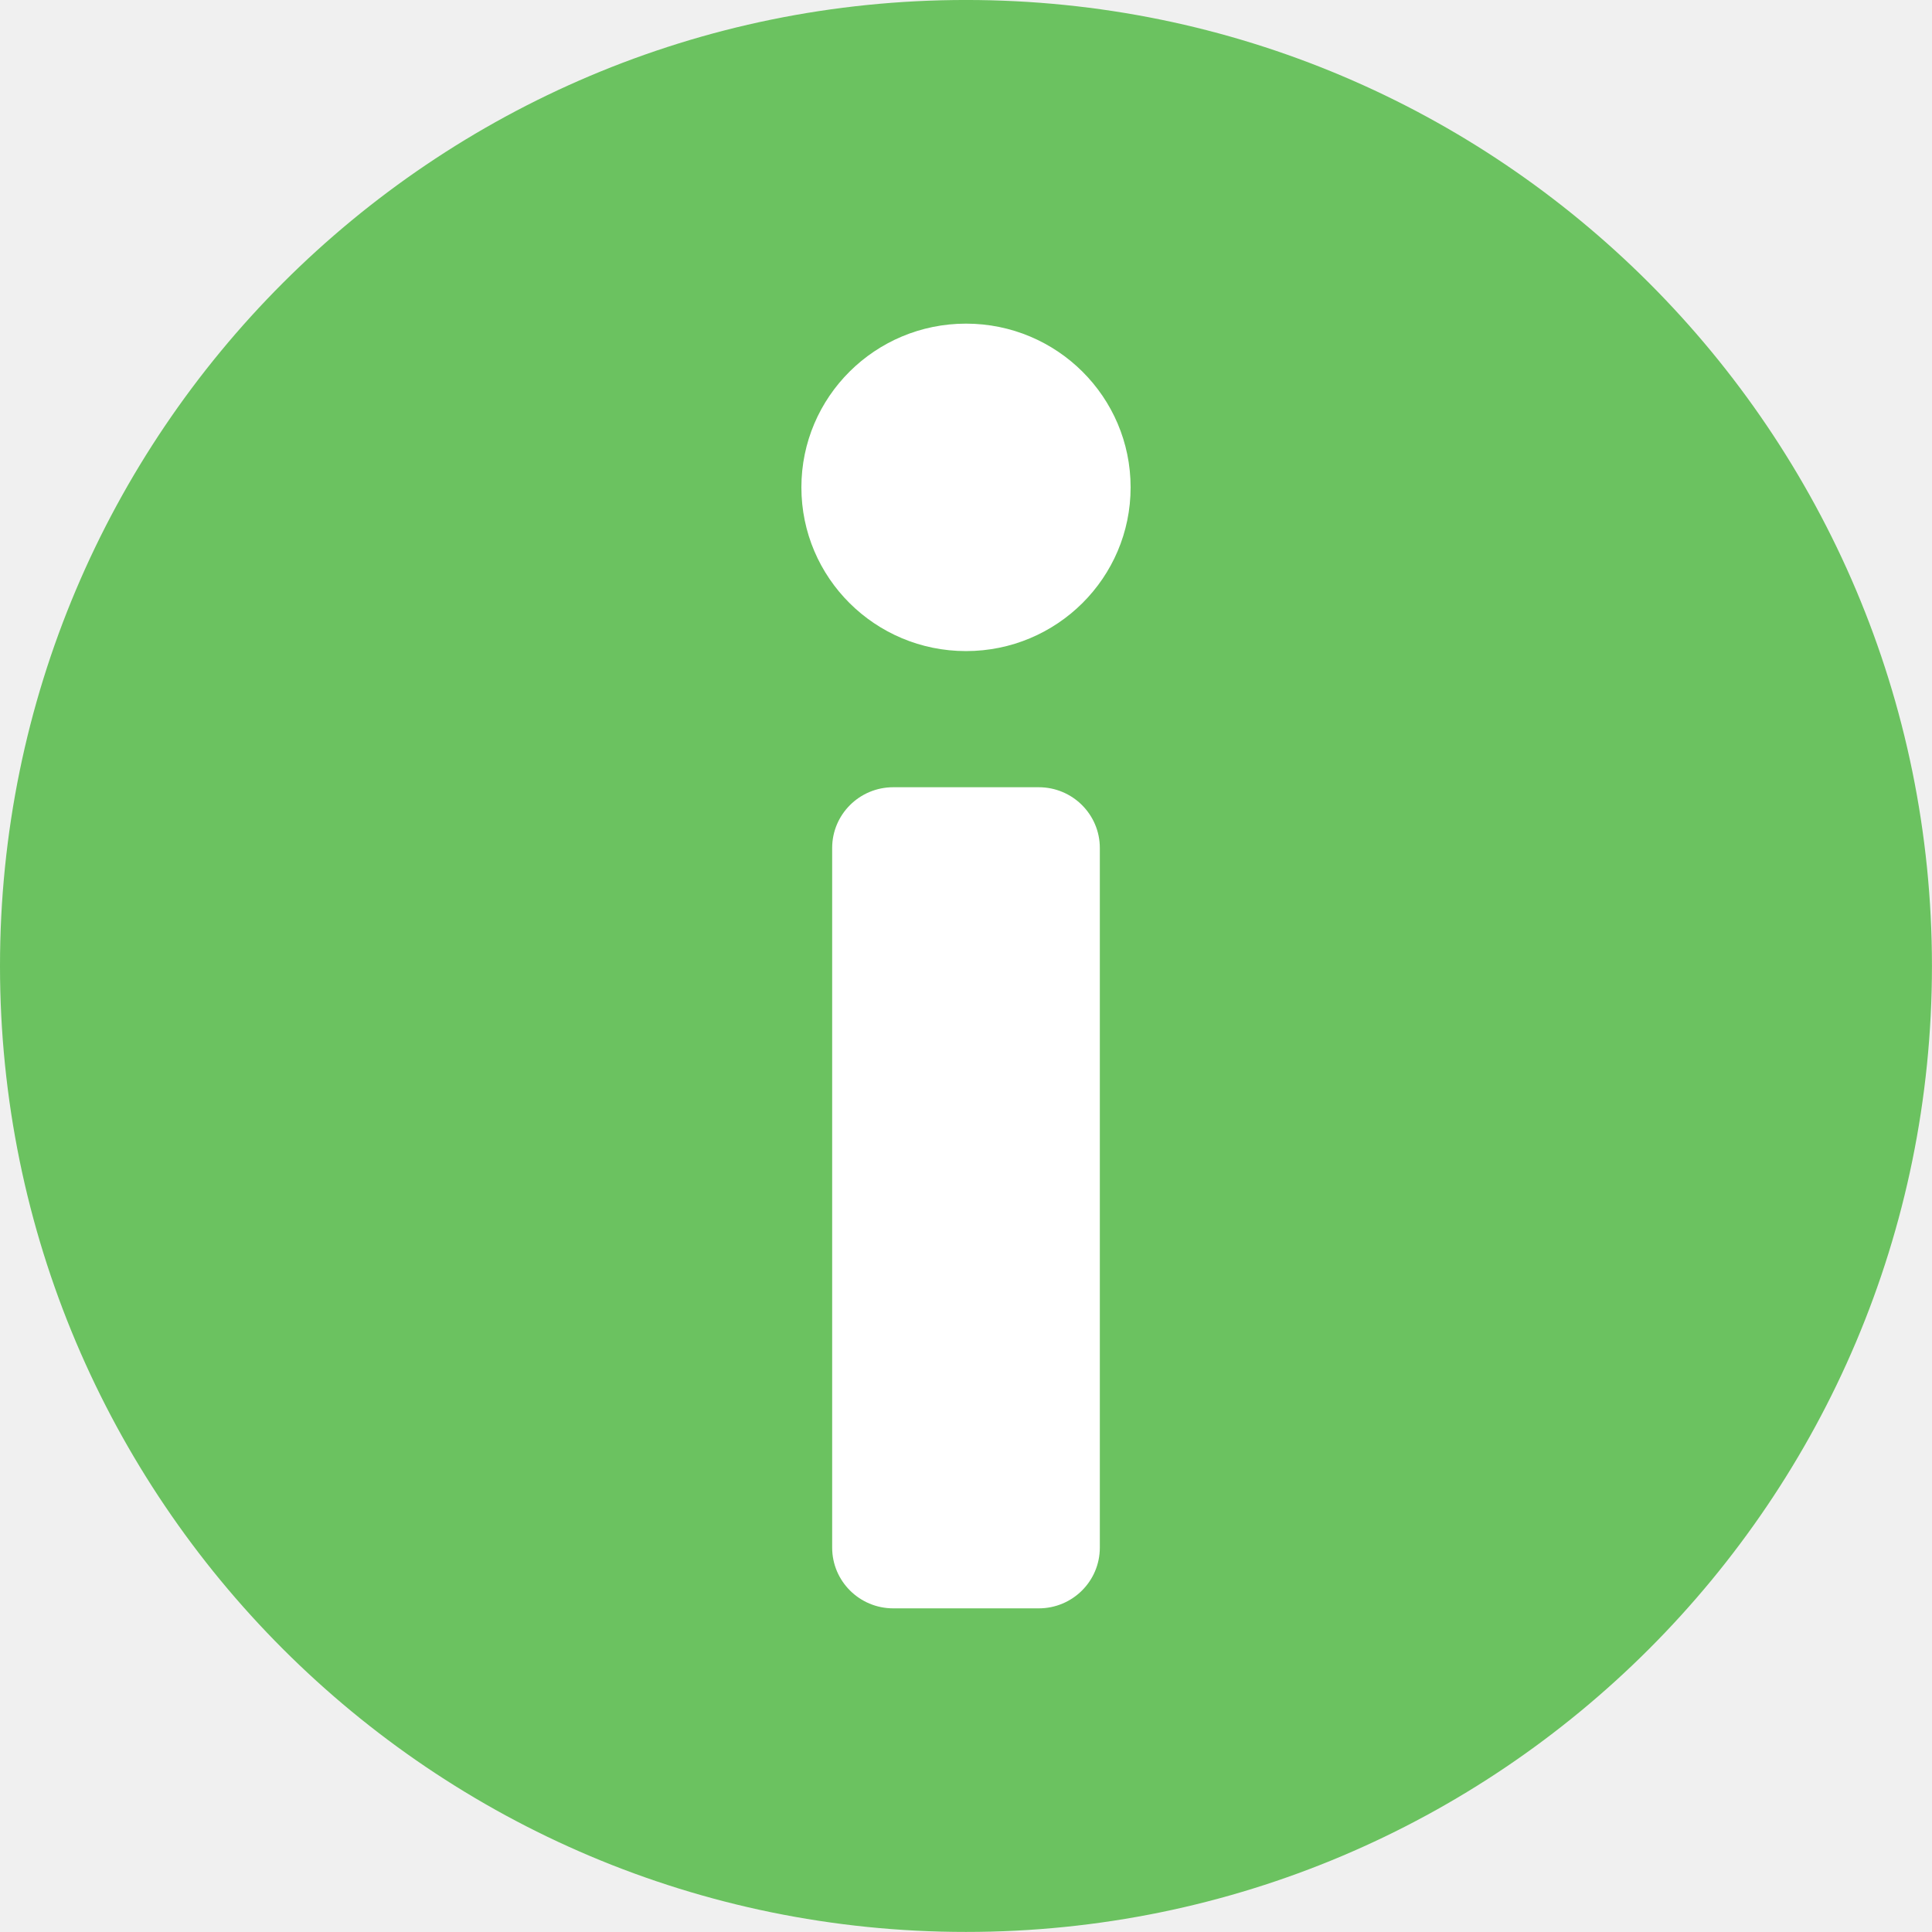
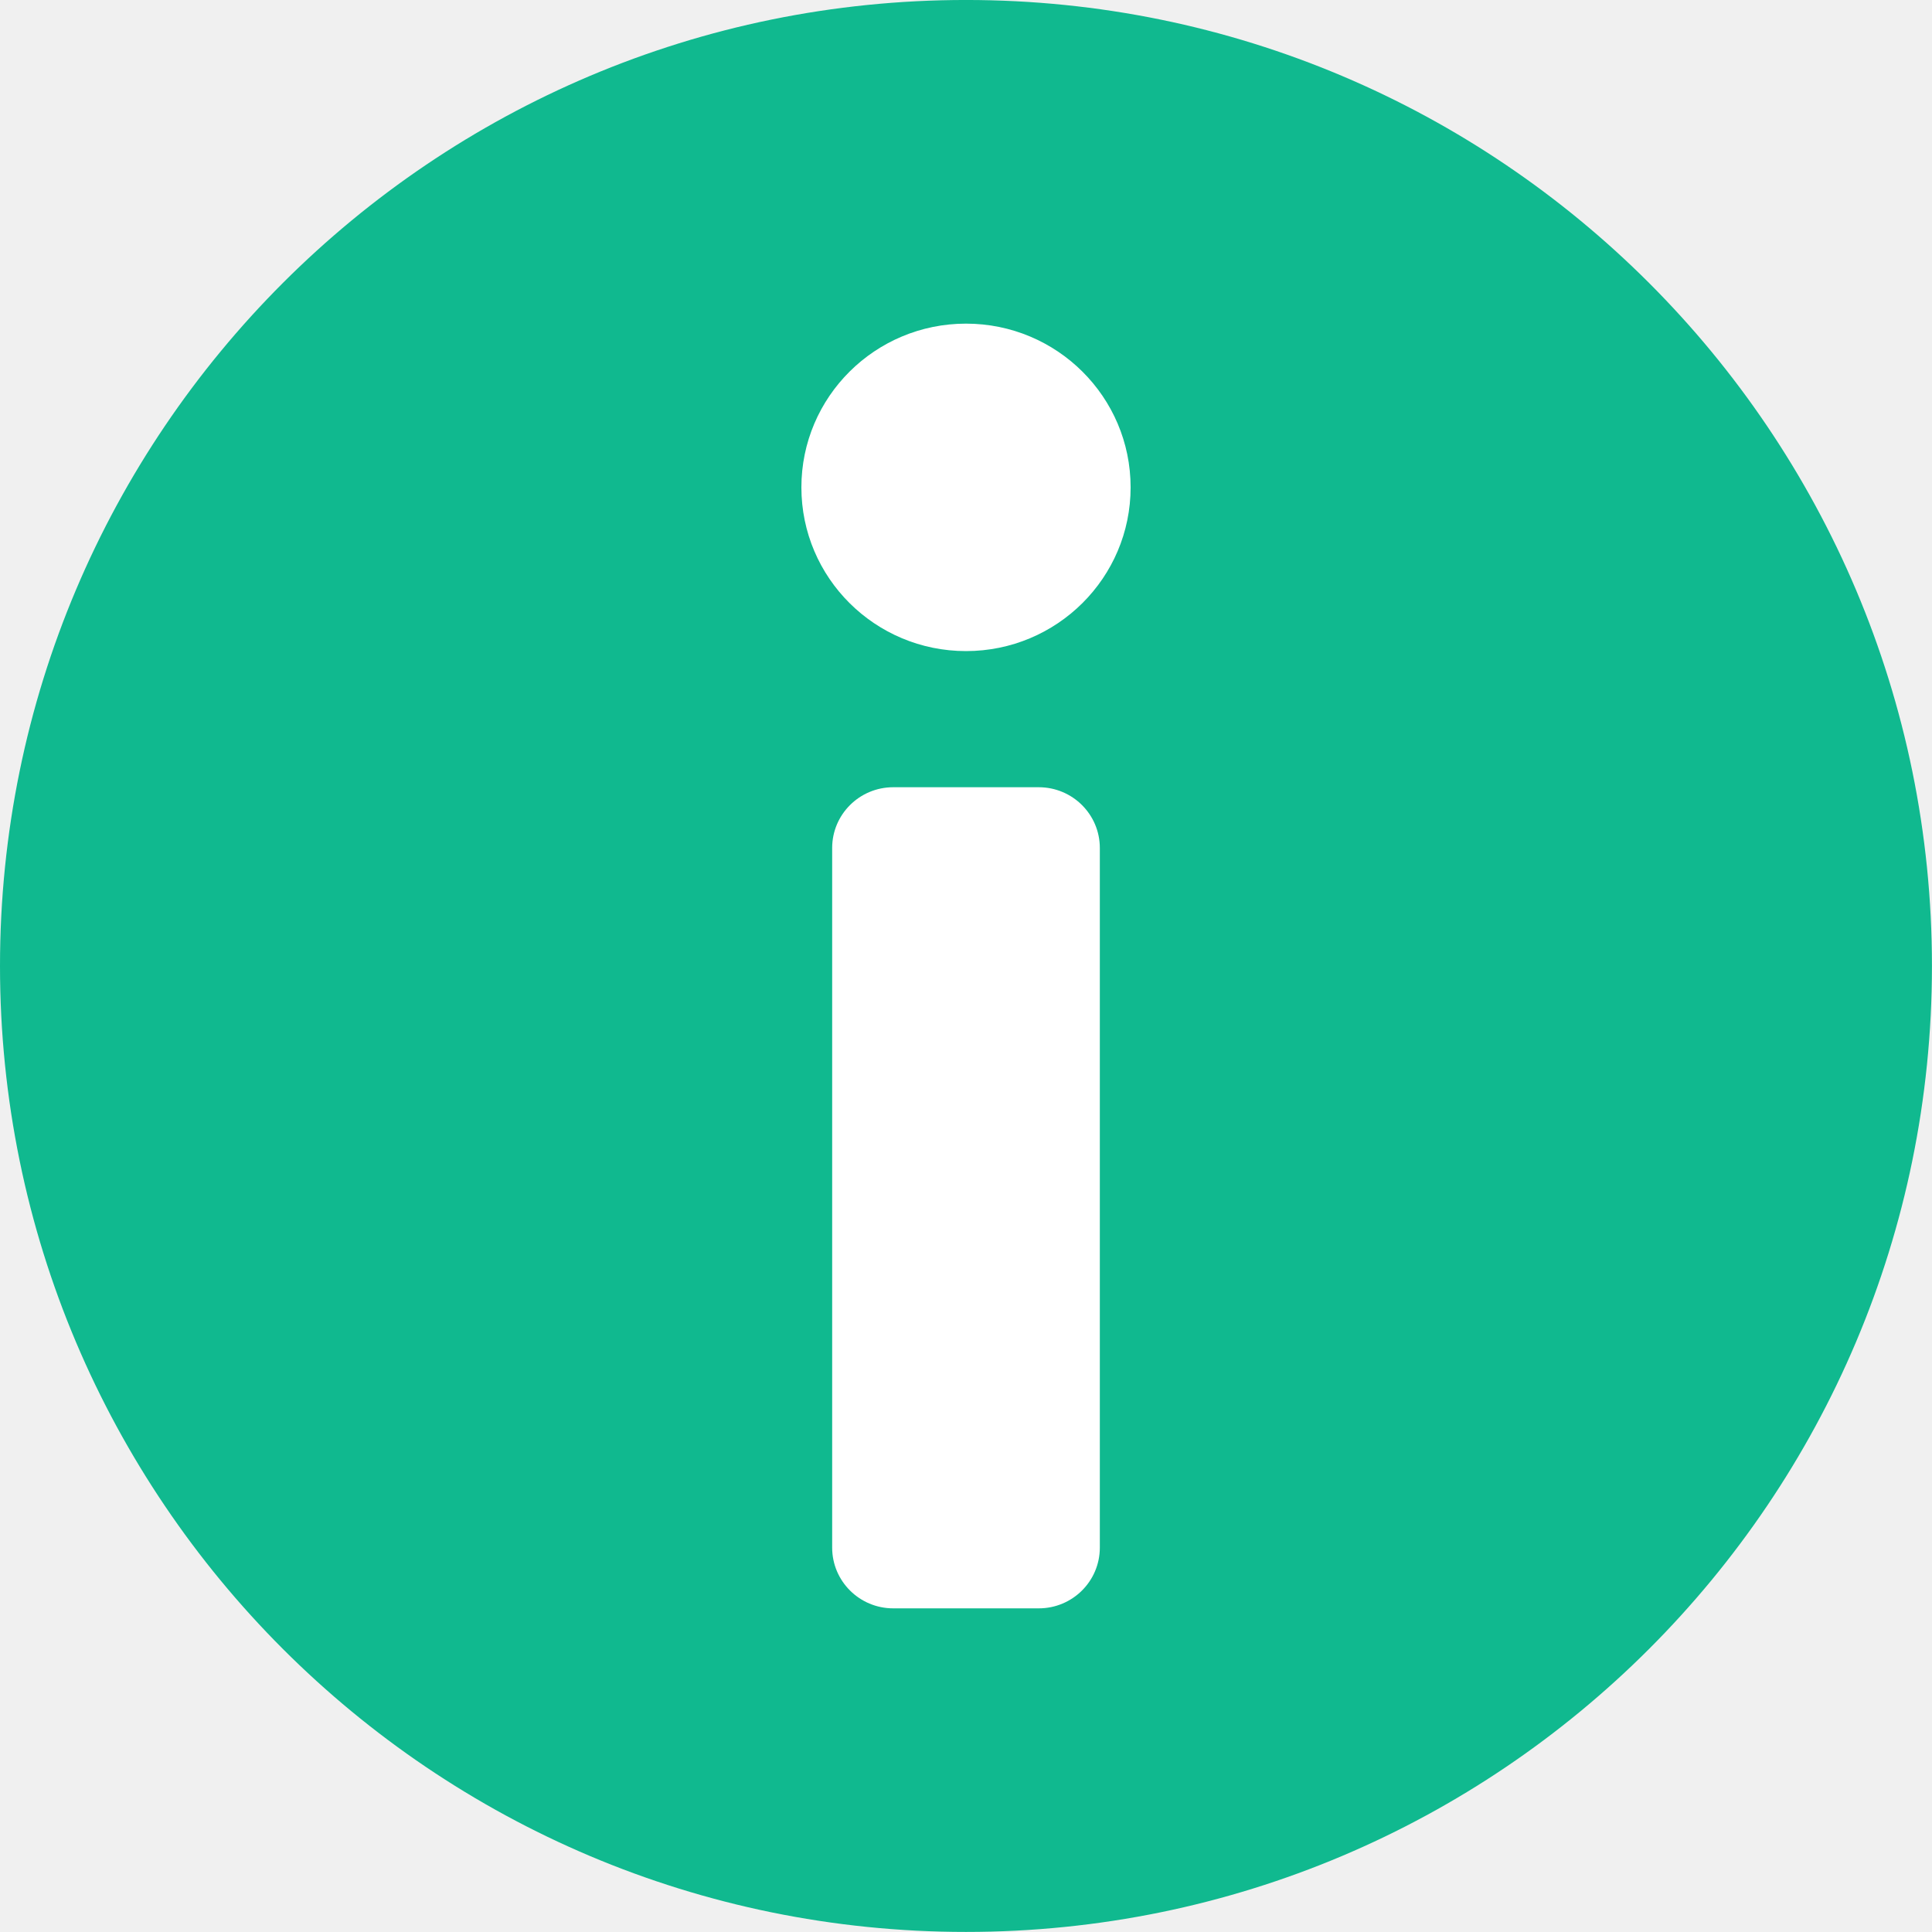
<svg xmlns="http://www.w3.org/2000/svg" version="1.1" width="18" height="18" id="svg2">
  <defs id="defs4" />
  <g transform="translate(0,-1034.362)" id="layer1">
    <g transform="matrix(0.06327074,0,0,0.06293016,-3.878581,1012.917)" id="info">
      <g id="g3770">
-         <path d="m 18.056,9.003 a 9.028,9.028 0 1 1 -18.056,0 9.028,9.028 0 1 1 18.056,0 z" transform="matrix(15.75566,0,0,15.84093,61.30134,341.1692)" id="path3000" style="fill:#6bc260;fill-opacity:1;stroke:none" />
+         <path d="m 18.056,9.003 a 9.028,9.028 0 1 1 -18.056,0 9.028,9.028 0 1 1 18.056,0 z" transform="matrix(15.75566,0,0,15.84093,61.30134,341.1692)" id="path3000" style="fill:#10b98f;fill-opacity:1;stroke:none" />
        <g transform="translate(5.840056,0.7447856)" id="g3788" style="fill:#ffffff">
          <path d="m 208.105,437.31 a 24.239,24.239 0 1 1 -48.479,0 24.239,24.239 0 1 1 48.479,0 z" transform="translate(13.84177,-25.12522)" id="path3016" style="fill:#ffffff;fill-opacity:1;stroke:none" />
          <rect width="39.414" height="121.565" ry="8.992" x="178" y="456.581" id="rect3786" style="fill:#ffffff;fill-opacity:1;stroke:none" />
        </g>
      </g>
    </g>
  </g>
</svg>
